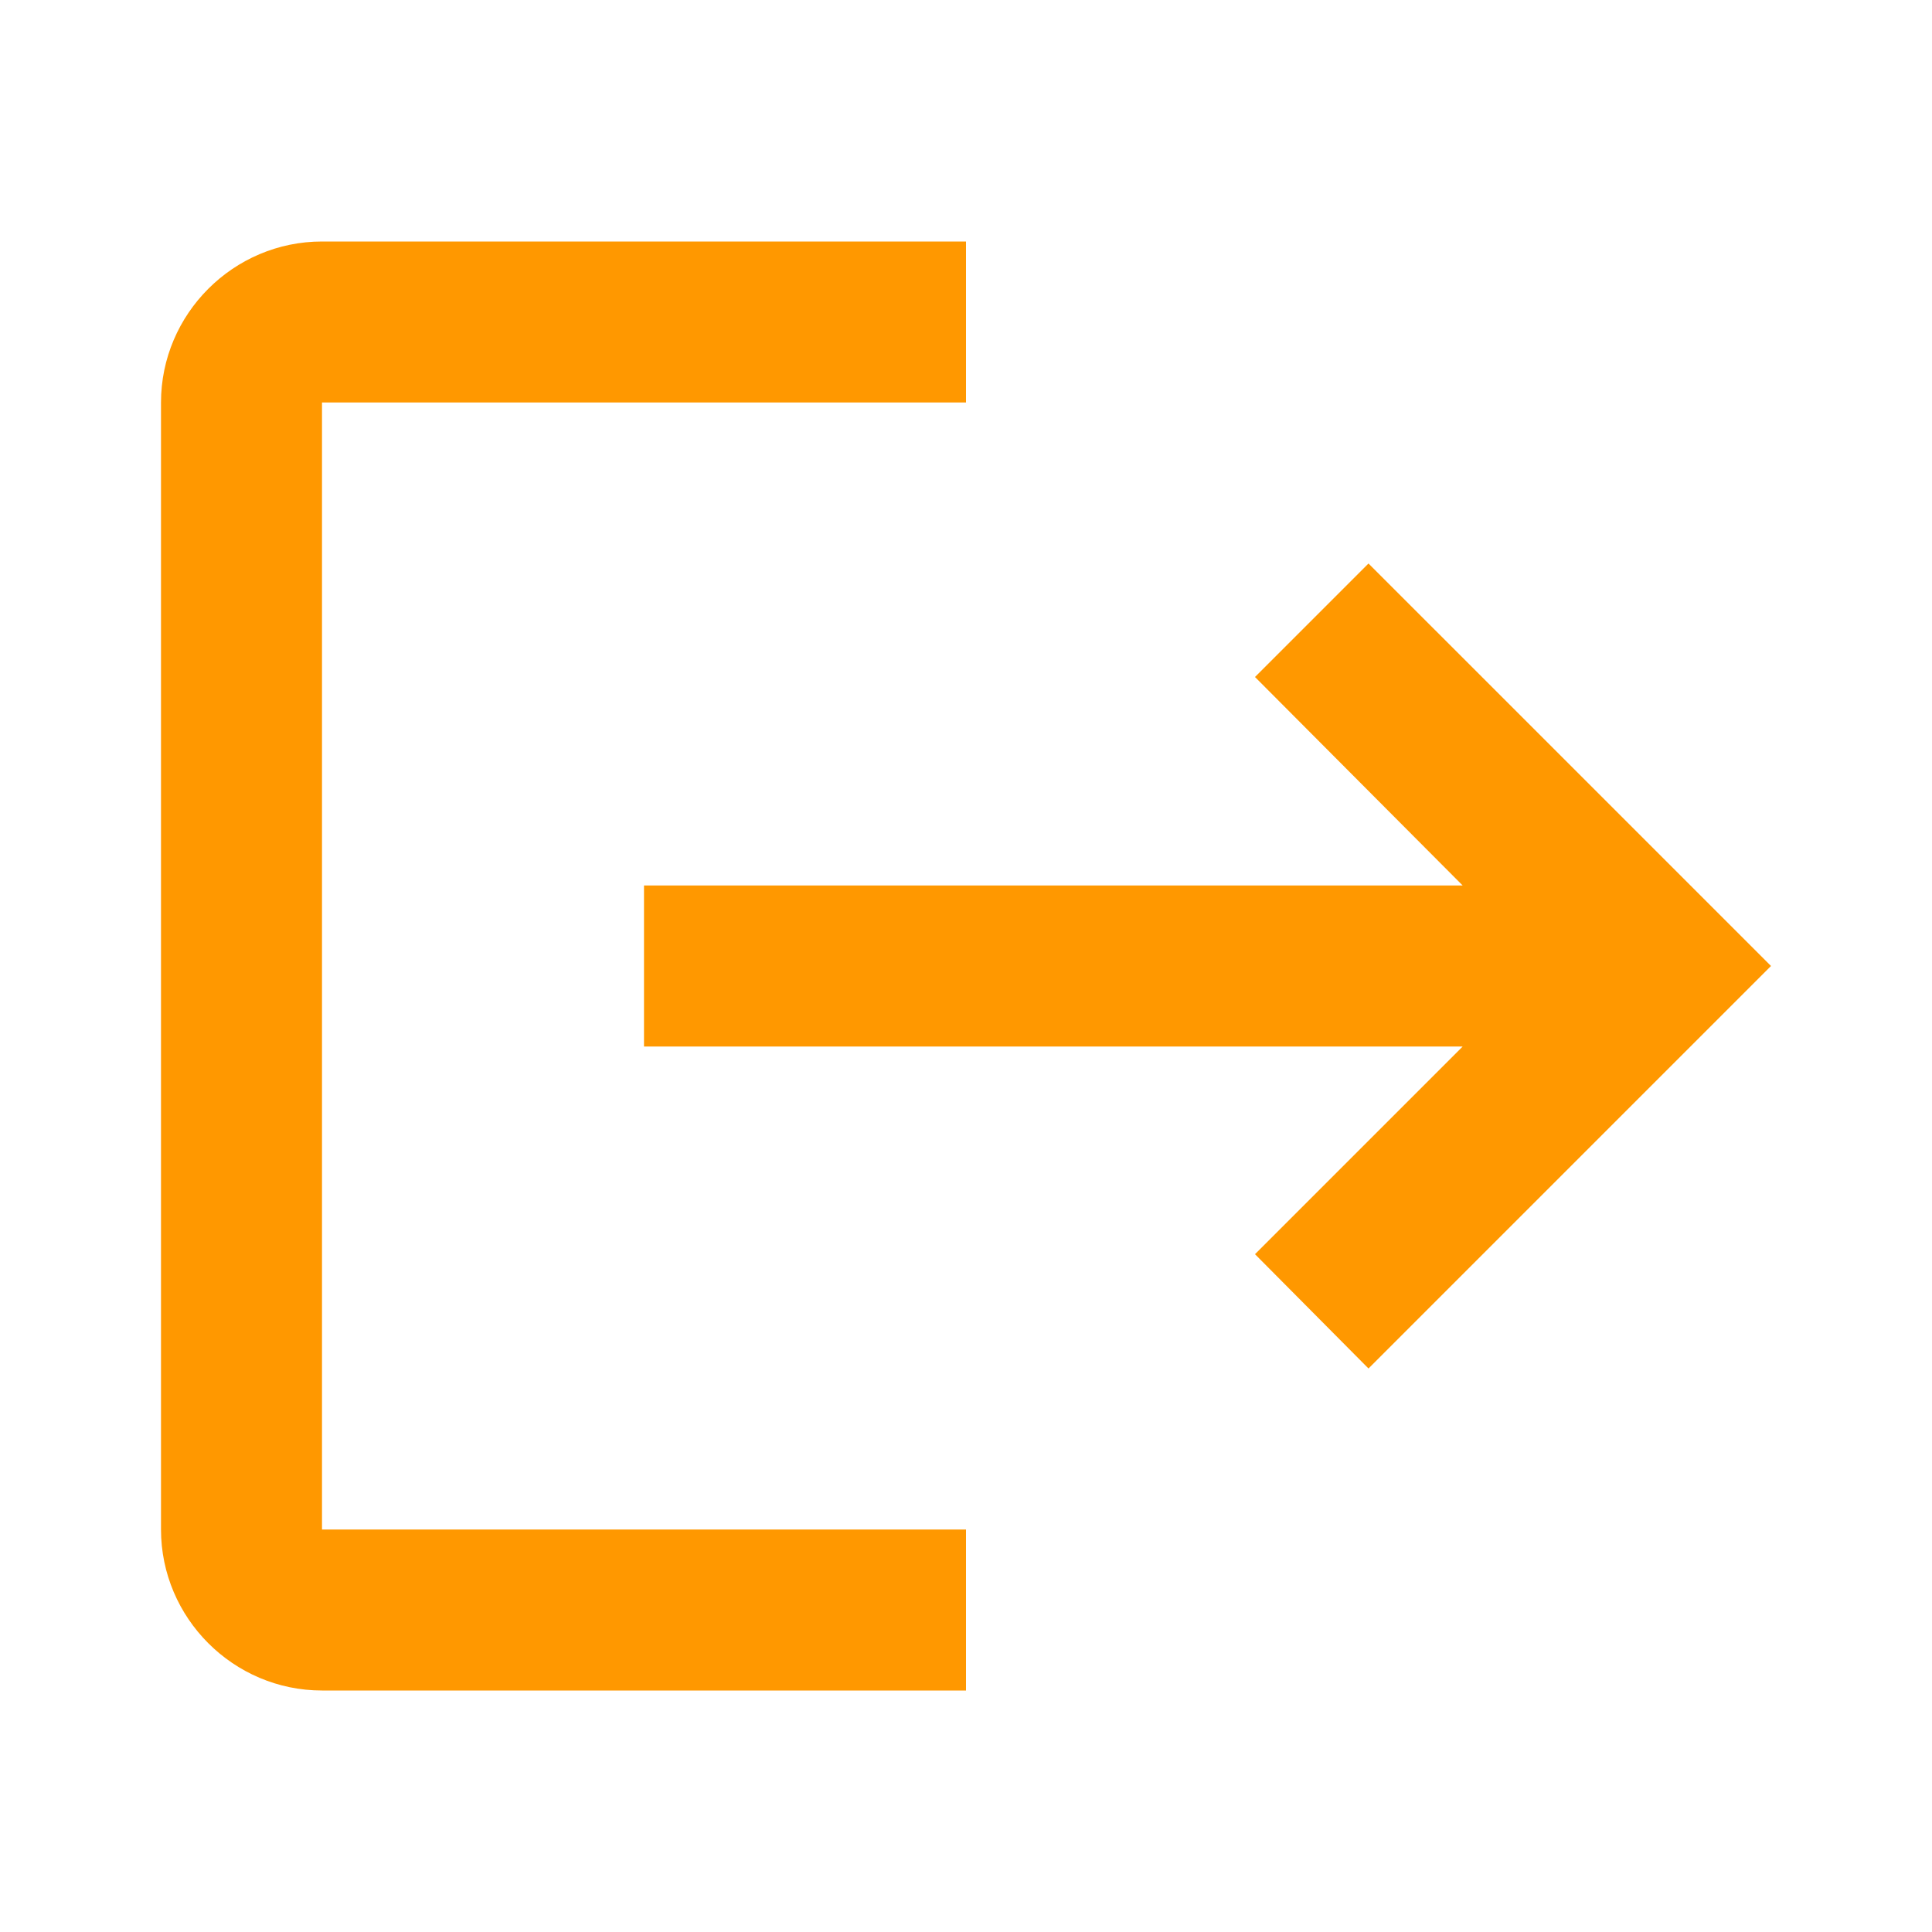
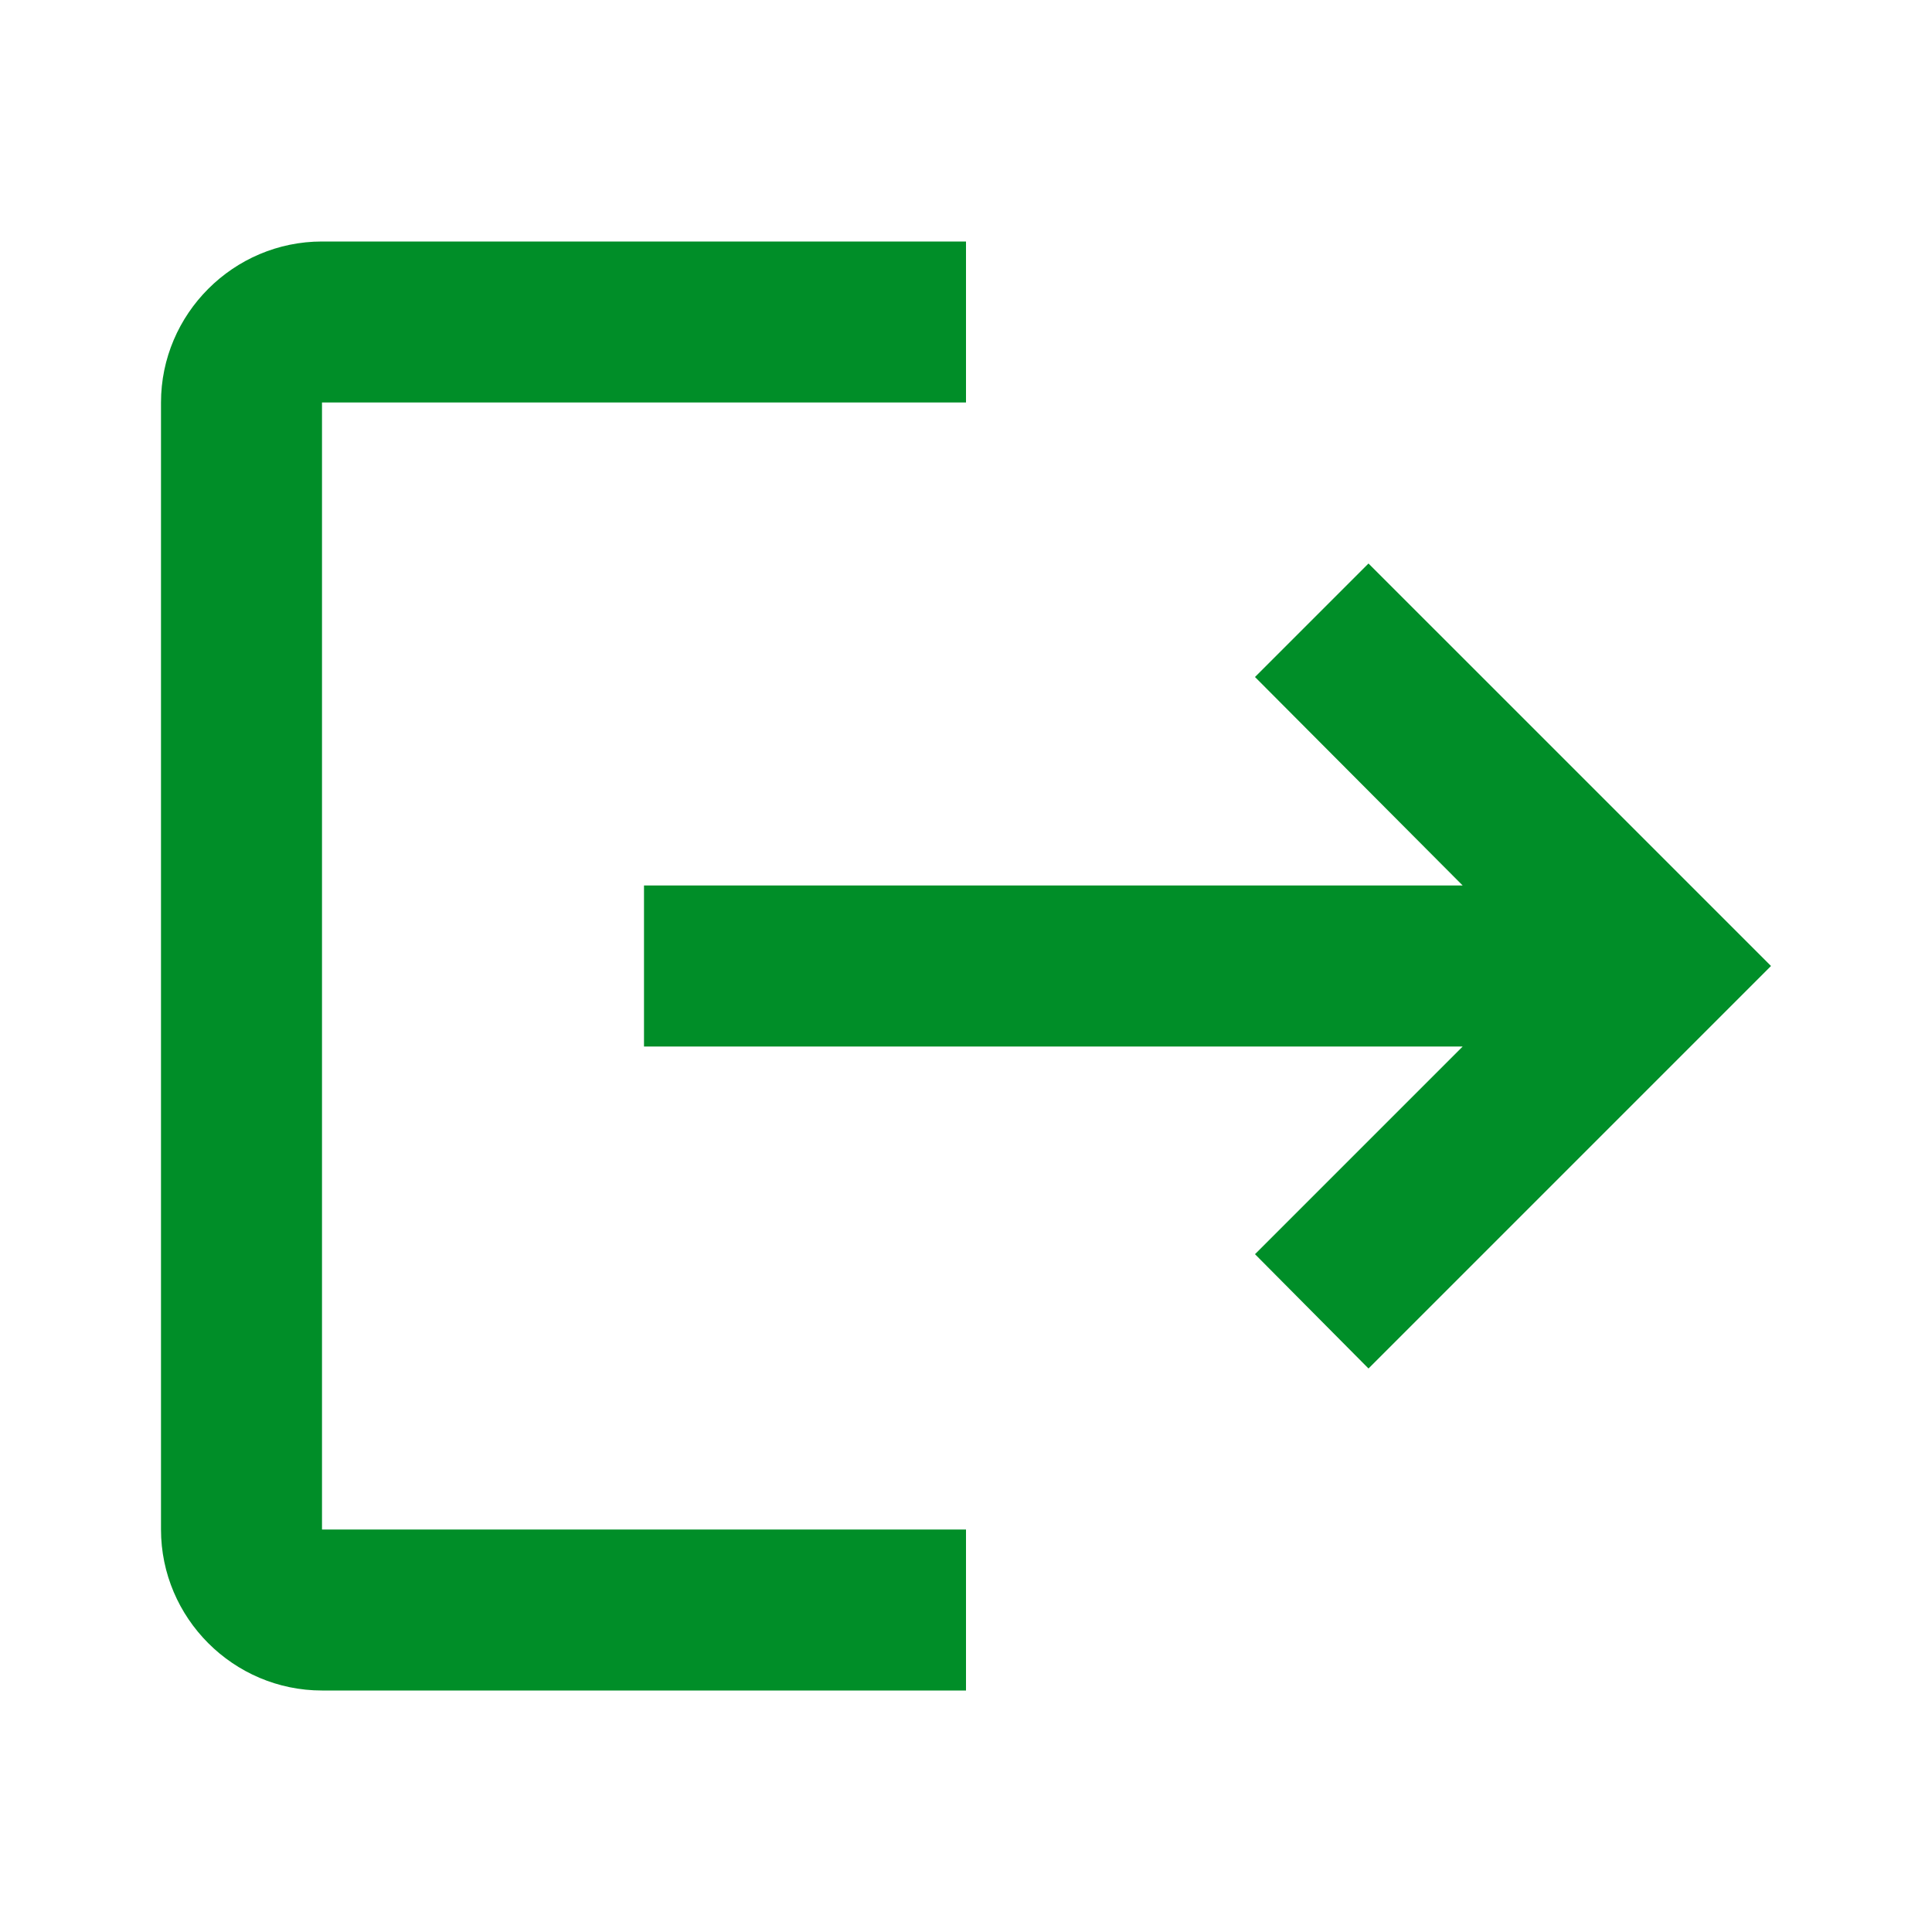
<svg xmlns="http://www.w3.org/2000/svg" width="36" height="36" viewBox="0 0 36 36" fill="none">
-   <path d="M25.5 10.5L23.385 12.615L27.255 16.5H12V19.5H27.255L23.385 23.37L25.5 25.5L33 18M6 7.5H18V4.5H6C4.35 4.5 3 5.85 3 7.5V28.5C3 30.15 4.35 31.5 6 31.5H18V28.5H6V7.5Z" fill="#FF9800" />
+   <path d="M25.5 10.5L23.385 12.615L27.255 16.5H12V19.5H27.255L23.385 23.37L25.5 25.5L33 18M6 7.5H18V4.5H6C4.35 4.5 3 5.85 3 7.5V28.5C3 30.15 4.35 31.5 6 31.5H18V28.5H6V7.5Z" fill="#008E28" />
</svg>
